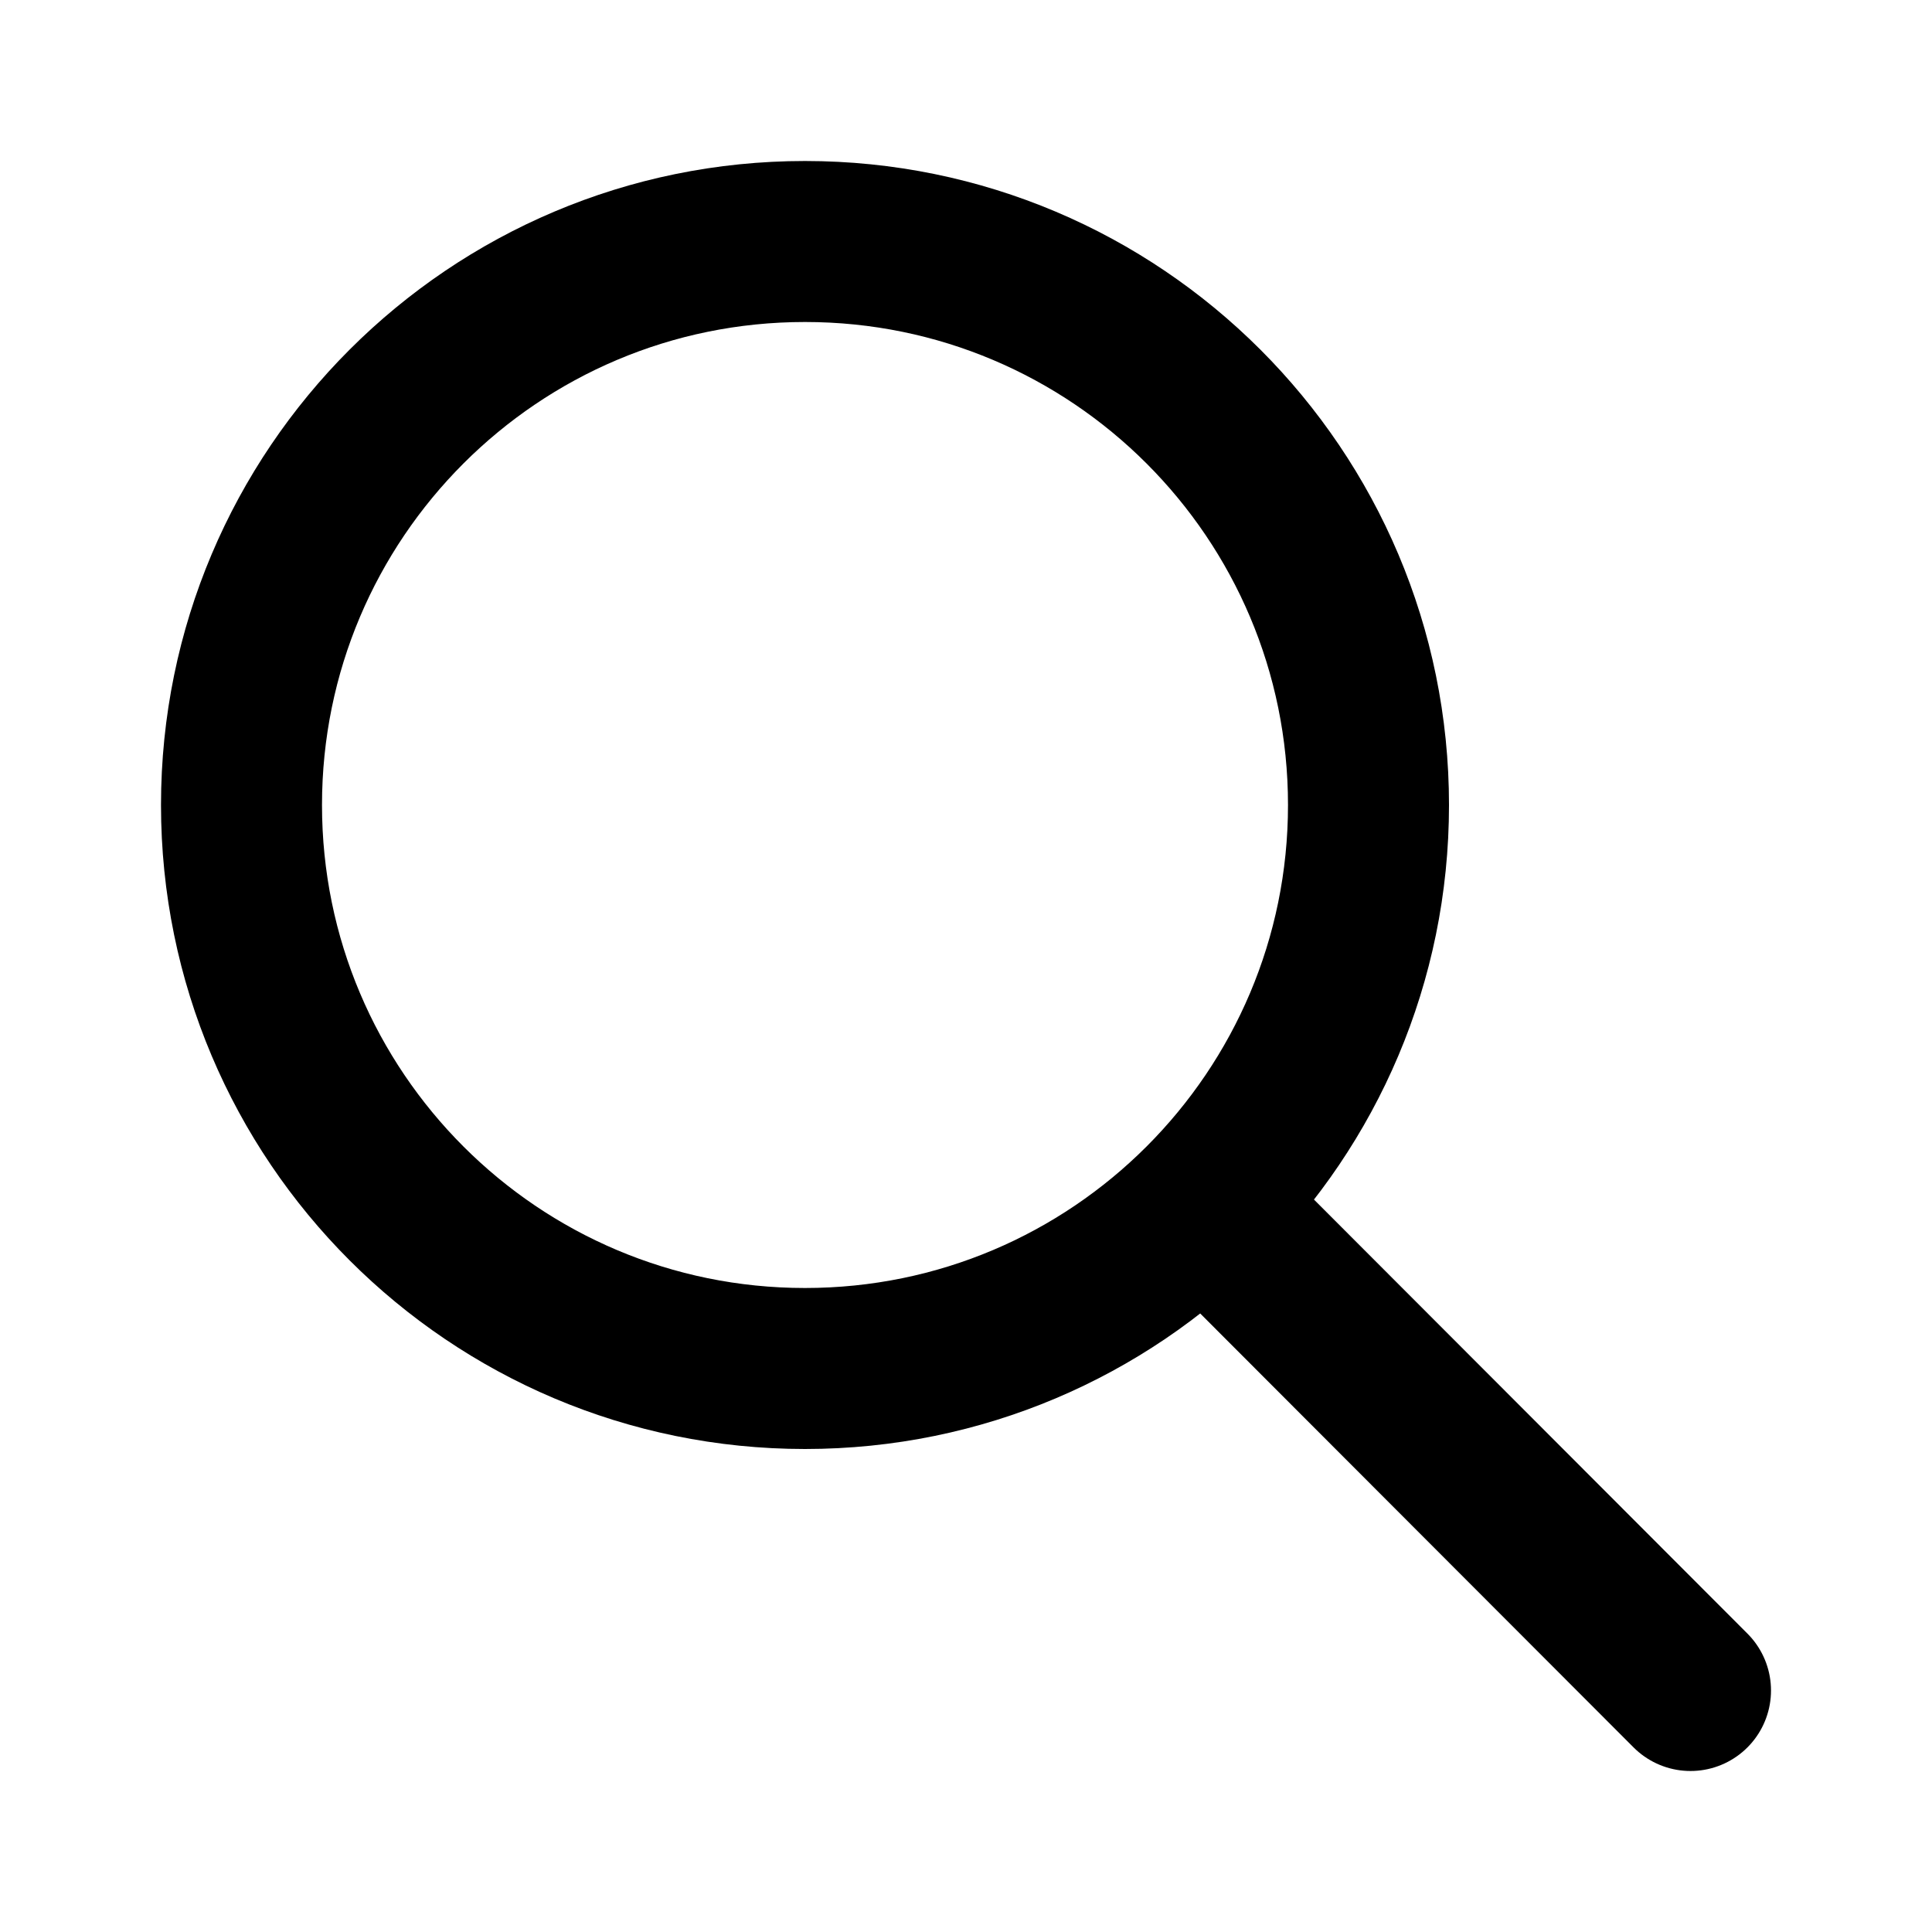
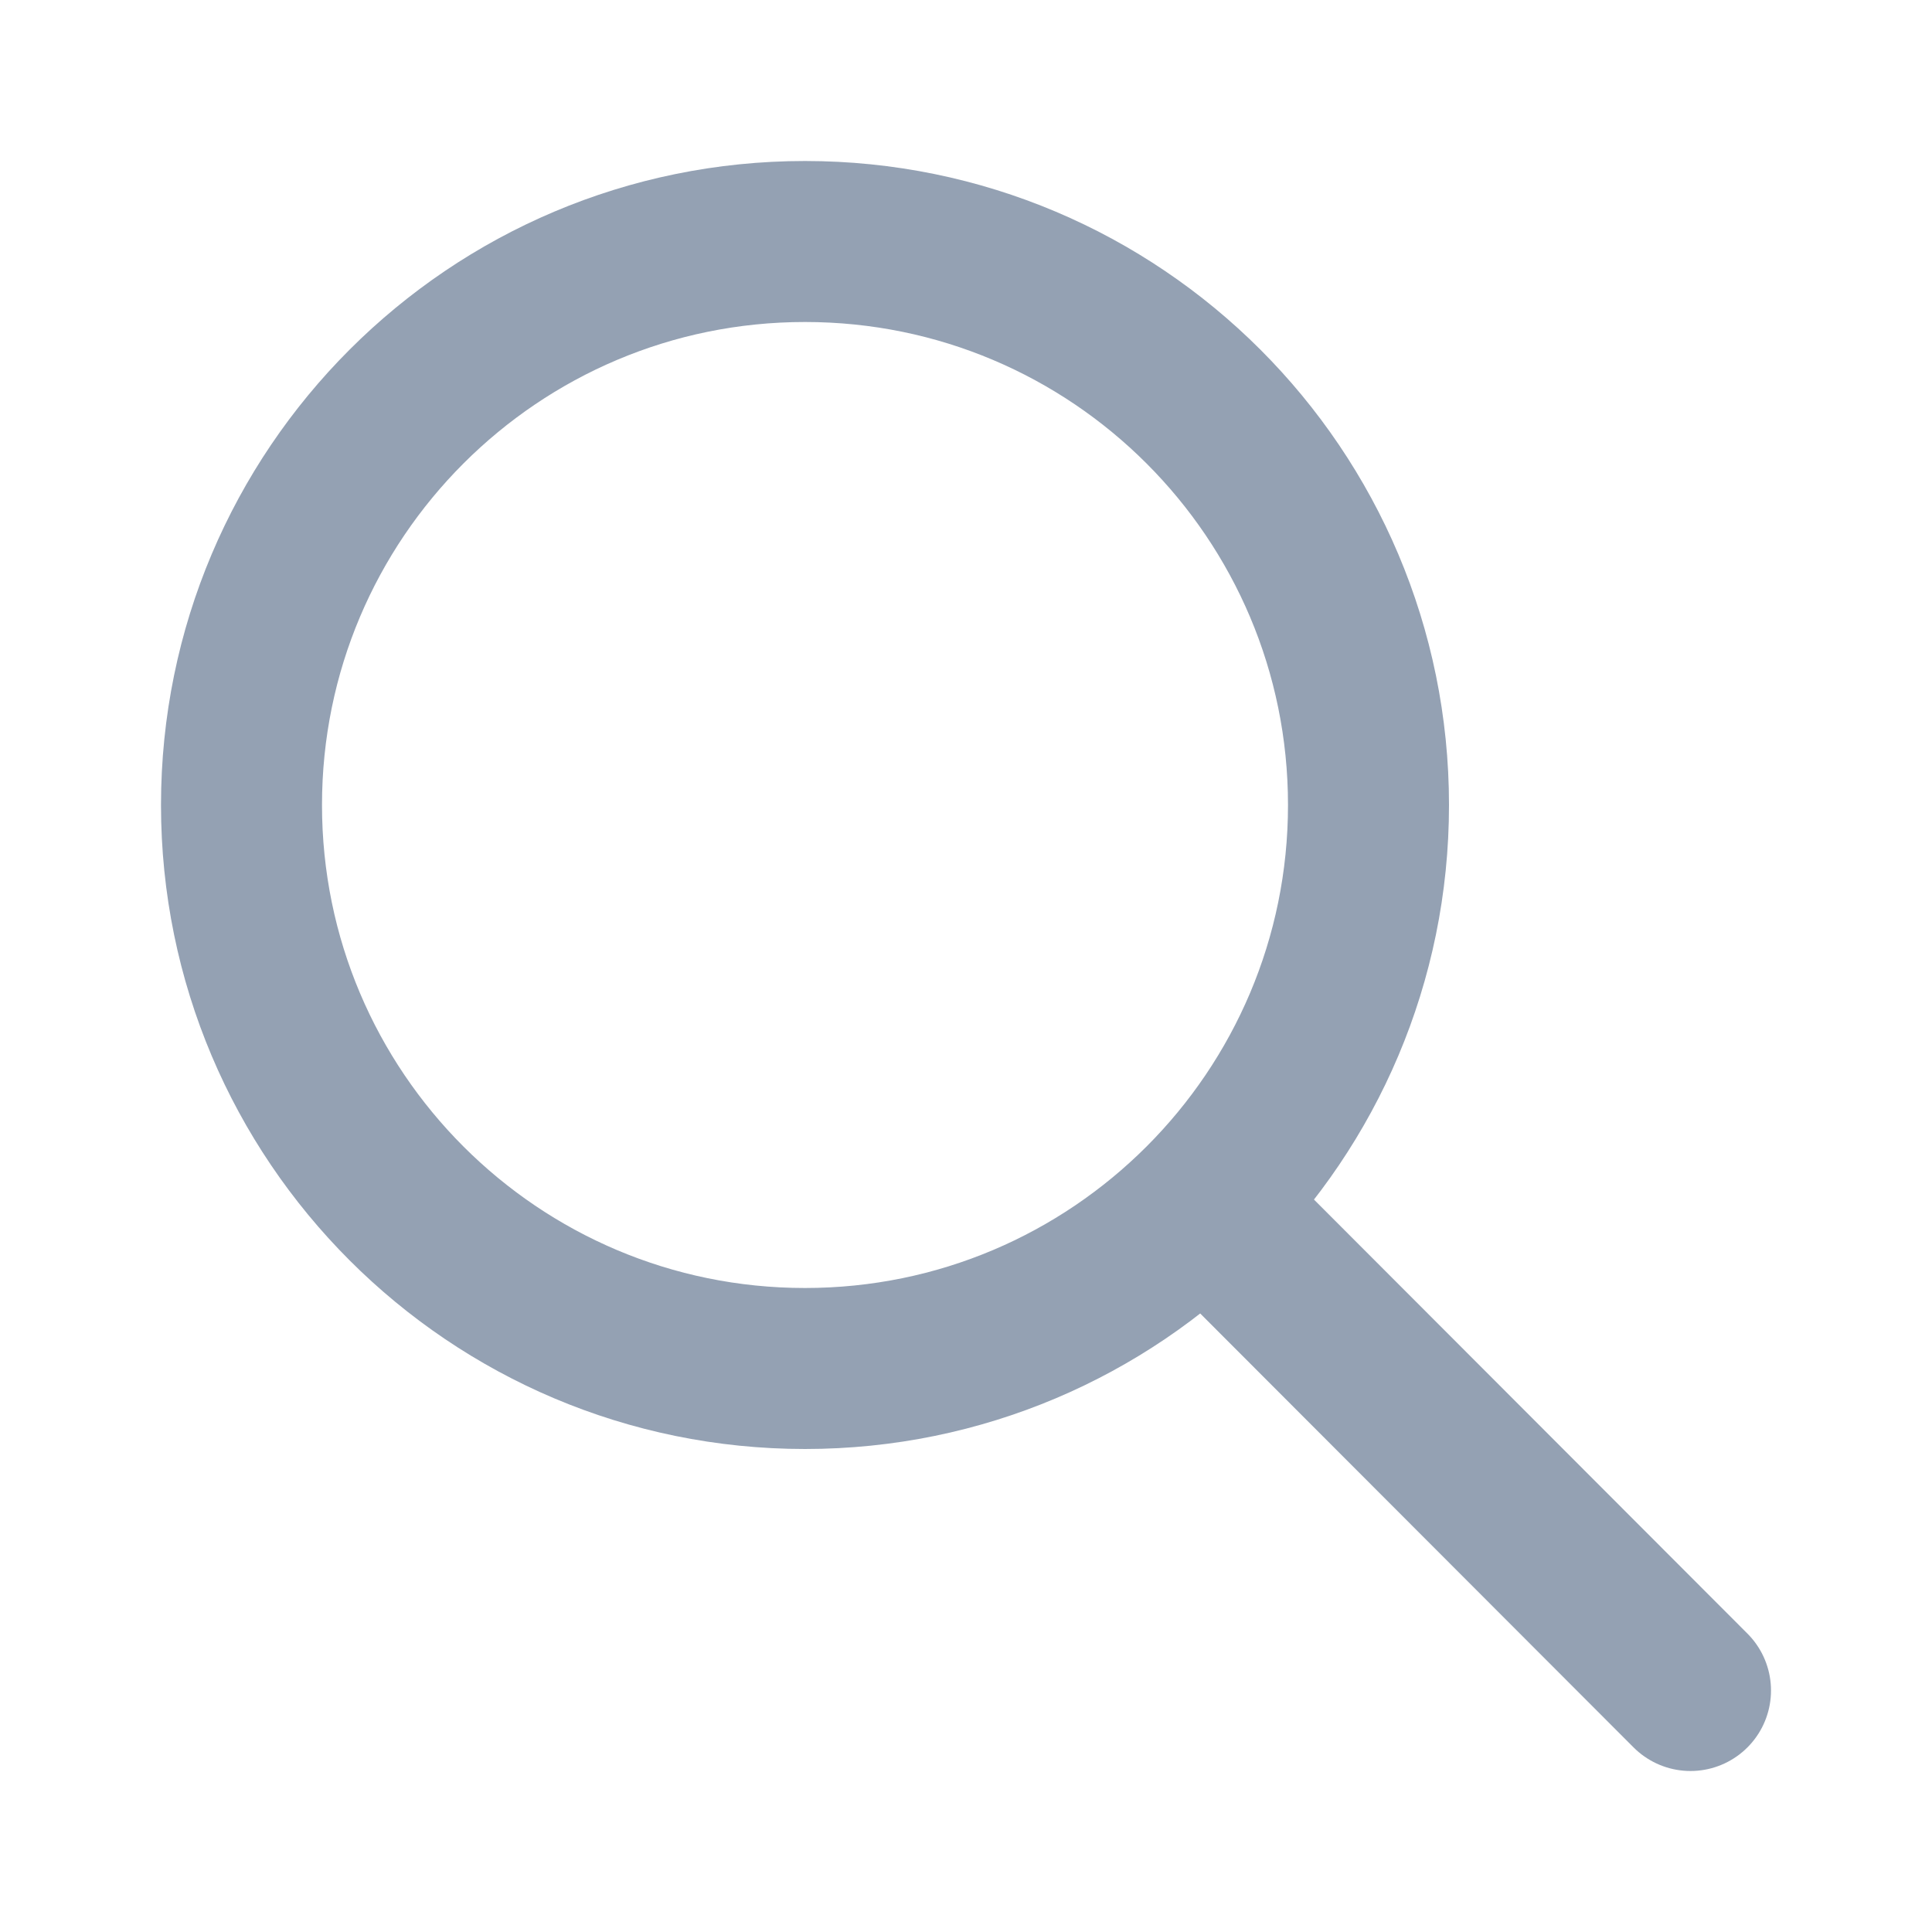
<svg xmlns="http://www.w3.org/2000/svg" width="800px" height="800px" viewBox="0 0 24 24" fill="none">
-   <path d="M14.954 14.946L21 21M17 10C17 13.866 13.866 17 10 17C6.134 17 3 13.866 3 10C3 6.134 6.134 3 10 3C13.866 3 17 6.134 17 10Z" stroke="#000000" stroke-width="2" stroke-linecap="round" stroke-linejoin="round" />
+   <path d="M14.954 14.946L21 21M17 10C17 13.866 13.866 17 10 17C6.134 17 3 13.866 3 10C3 6.134 6.134 3 10 3C13.866 3 17 6.134 17 10Z" stroke="#94A1B3" stroke-width="2" stroke-linecap="round" stroke-linejoin="round" />
</svg>
